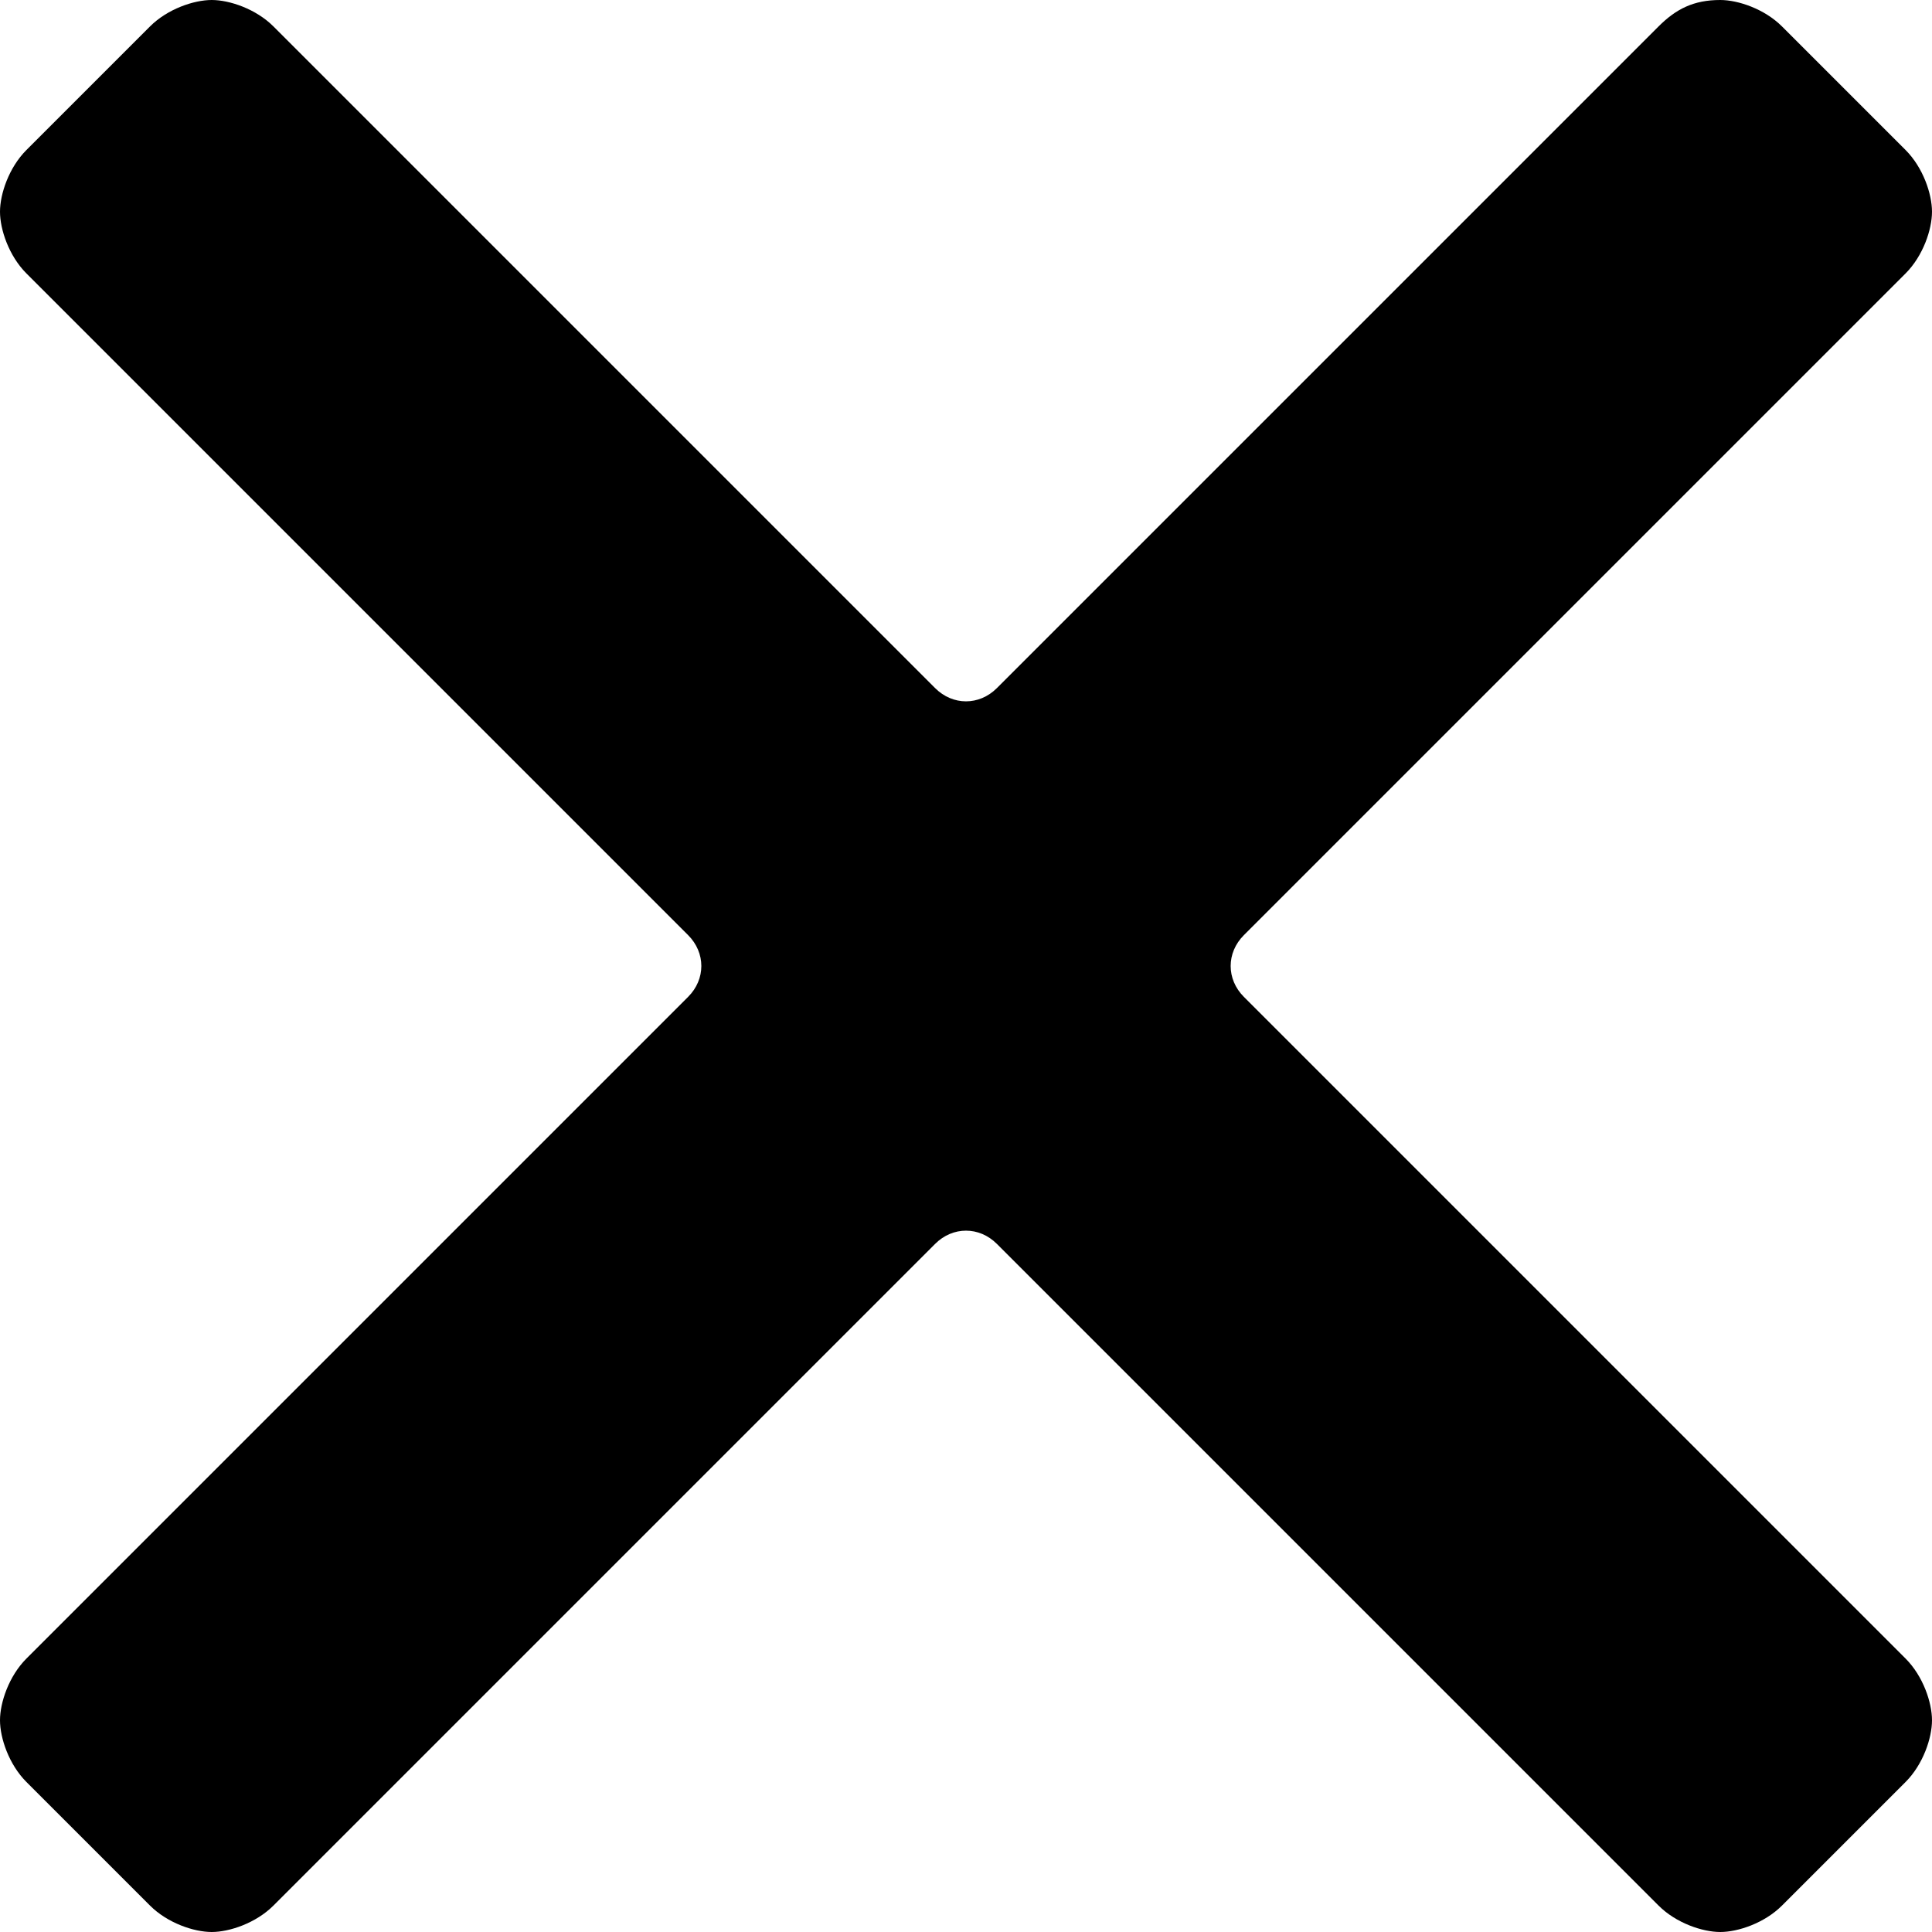
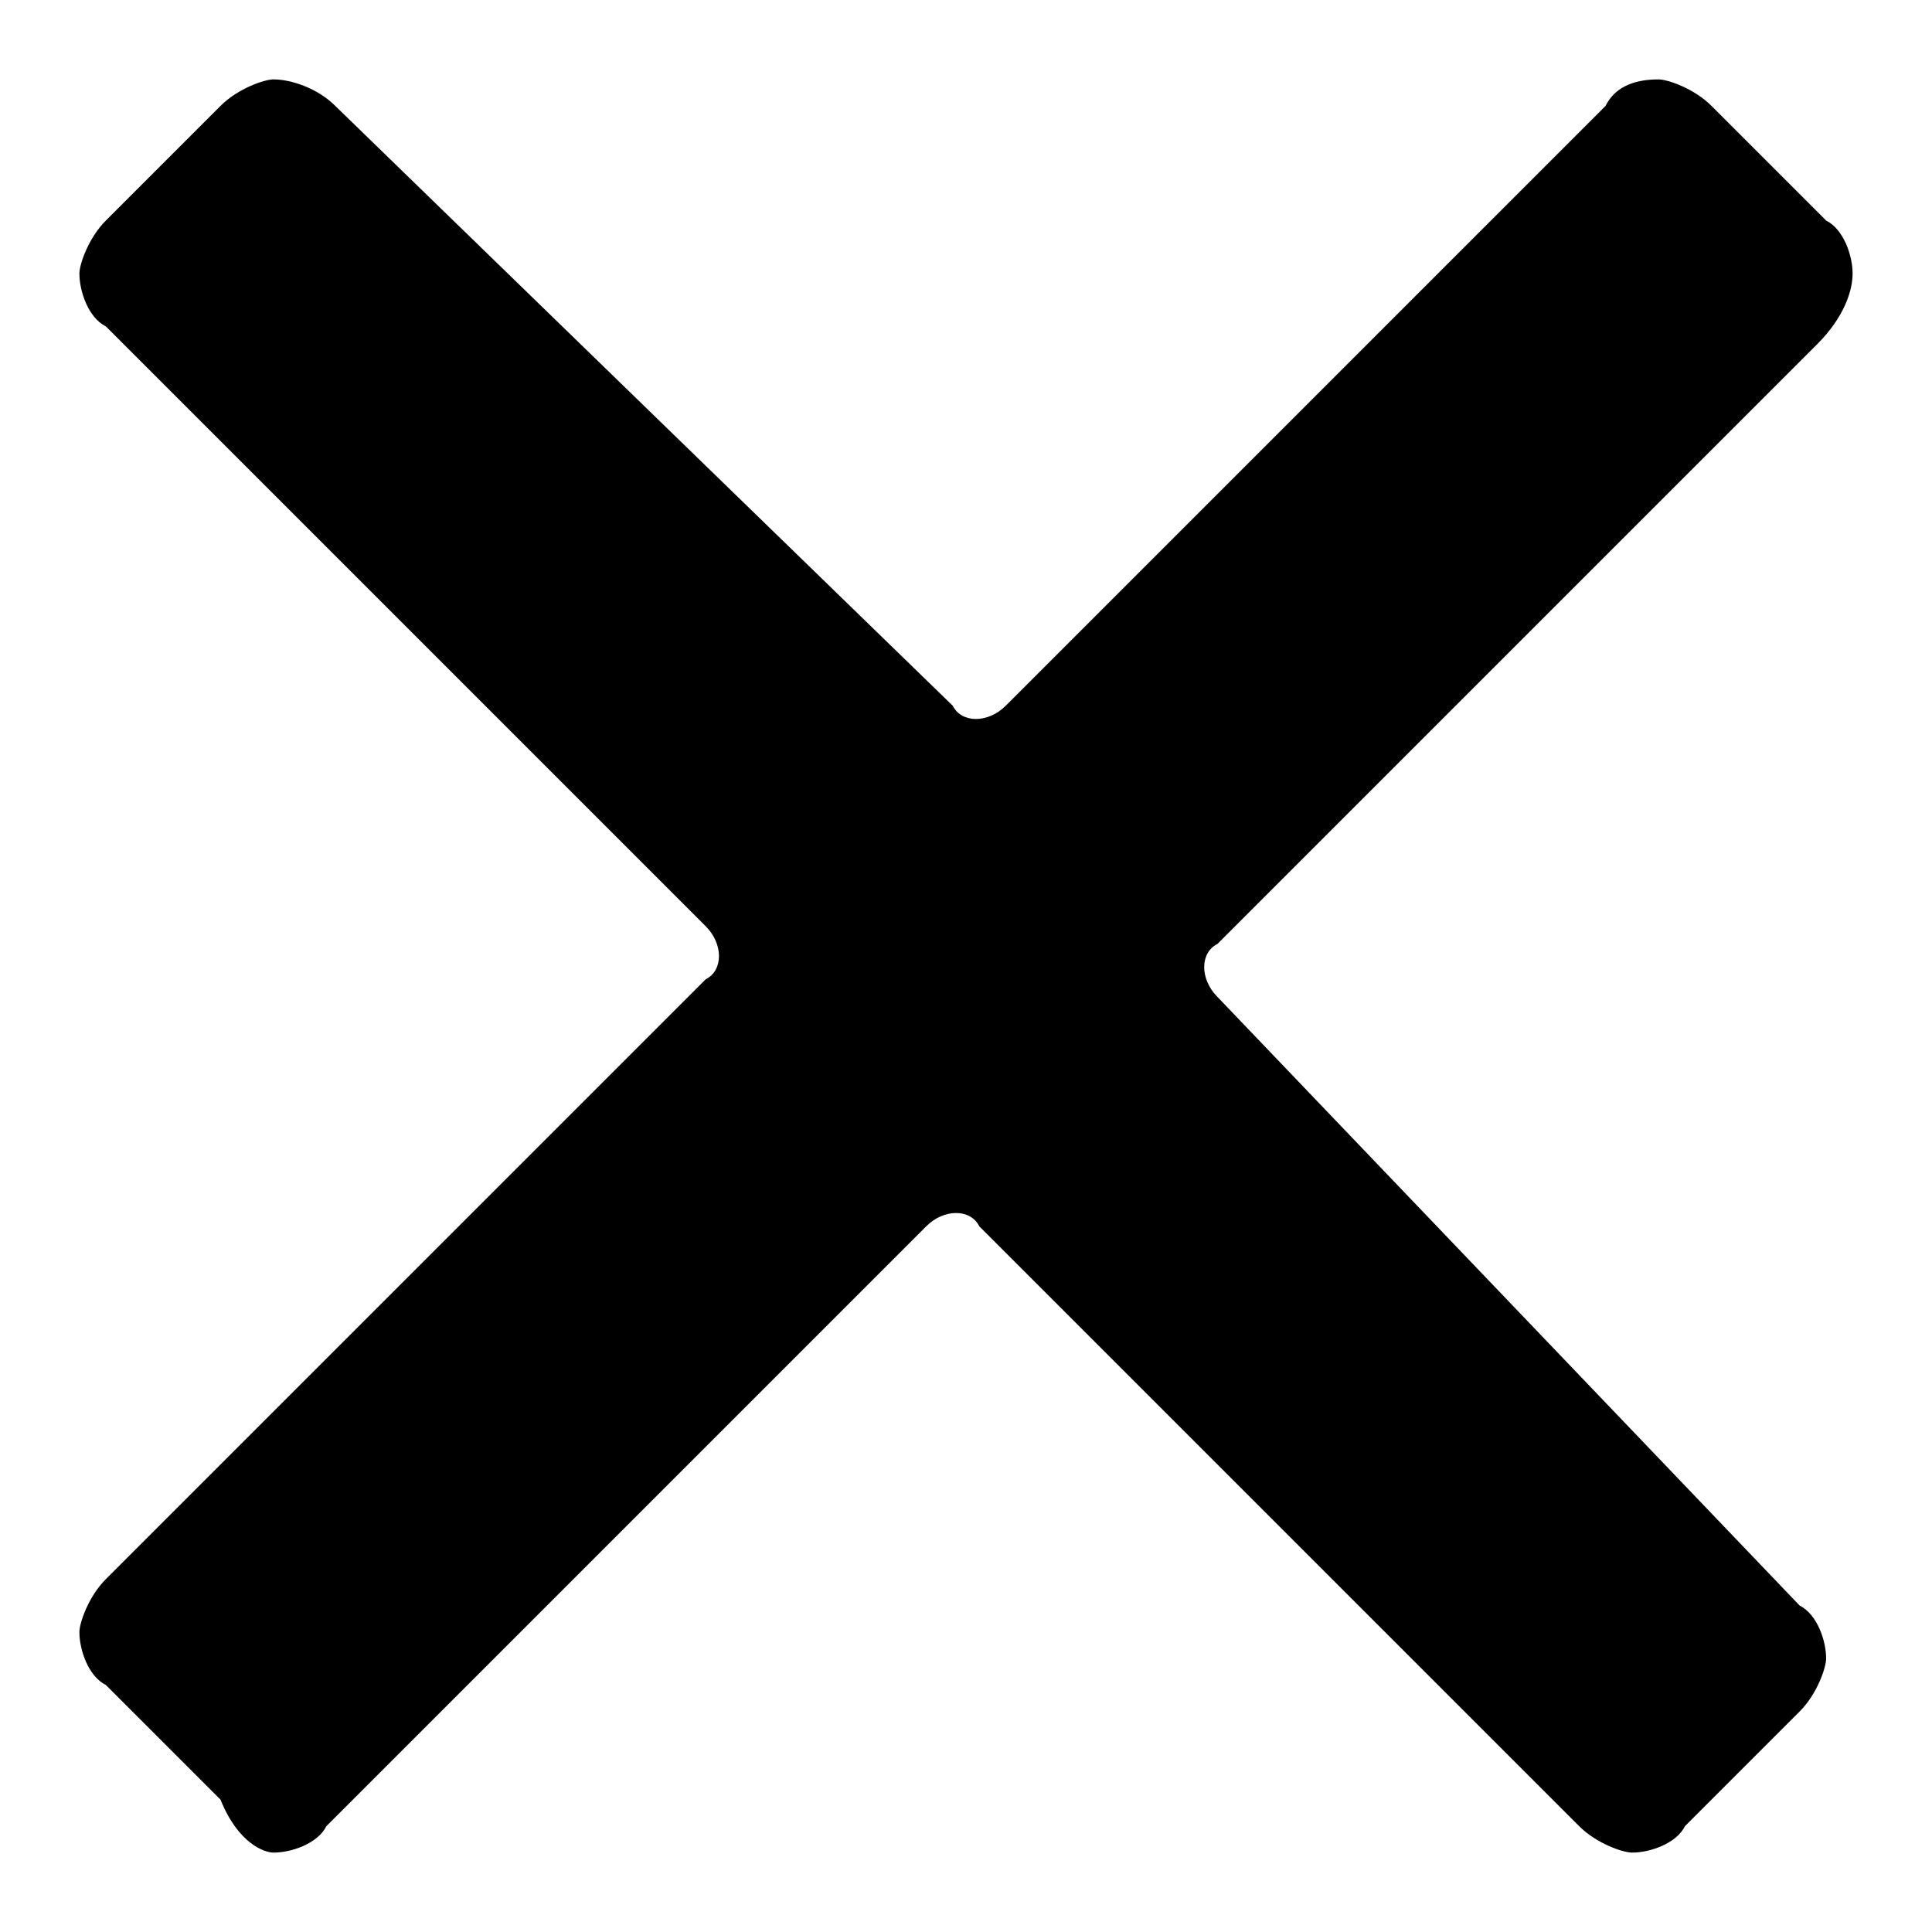
- <svg xmlns="http://www.w3.org/2000/svg" version="1.1" viewBox="0 0 21.9 21.9" enable-background="new 0 0 21.9 21.9">
-   <path d="M14.1,11.3c-0.2-0.2-0.2-0.5,0-0.7l7.5-7.5c0.2-0.2,0.3-0.5,0.3-0.7s-0.1-0.5-0.3-0.7l-1.4-1.4C20,0.1,19.7,0,19.5,0  c-0.3,0-0.5,0.1-0.7,0.3l-7.5,7.5c-0.2,0.2-0.5,0.2-0.7,0L3.1,0.3C2.9,0.1,2.6,0,2.4,0S1.9,0.1,1.7,0.3L0.3,1.7C0.1,1.9,0,2.2,0,2.4  s0.1,0.5,0.3,0.7l7.5,7.5c0.2,0.2,0.2,0.5,0,0.7l-7.5,7.5C0.1,19,0,19.3,0,19.5s0.1,0.5,0.3,0.7l1.4,1.4c0.2,0.2,0.5,0.3,0.7,0.3  s0.5-0.1,0.7-0.3l7.5-7.5c0.2-0.2,0.5-0.2,0.7,0l7.5,7.5c0.2,0.2,0.5,0.3,0.7,0.3s0.5-0.1,0.7-0.3l1.4-1.4c0.2-0.2,0.3-0.5,0.3-0.7  s-0.1-0.5-0.3-0.7L14.1,11.3z" />
+ <svg xmlns="http://www.w3.org/2000/svg" version="1.1" id="Ebene_1" x="0px" y="0px" viewBox="0 0 21.9 21.9" style="enable-background:new 0 0 21.9 21.9;" xml:space="preserve">
+   <path d="M13.8,11.3c-0.2-0.2-0.2-0.5,0-0.6l6.8-6.8C20.9,3.6,21,3.3,21,3.1c0-0.2-0.1-0.5-0.3-0.6l-1.3-1.3  c-0.2-0.2-0.5-0.3-0.6-0.3c-0.3,0-0.5,0.1-0.6,0.3l-6.8,6.8c-0.2,0.2-0.5,0.2-0.6,0L3.8,1.2C3.6,1,3.3,0.9,3.1,0.9  C3,0.9,2.7,1,2.5,1.2L1.2,2.5C1,2.7,0.9,3,0.9,3.1c0,0.2,0.1,0.5,0.3,0.6l6.8,6.8c0.2,0.2,0.2,0.5,0,0.6l-6.8,6.8  c-0.2,0.2-0.3,0.5-0.3,0.6c0,0.2,0.1,0.5,0.3,0.6l1.3,1.3C2.7,20.9,3,21,3.1,21c0.2,0,0.5-0.1,0.6-0.3l6.8-6.8  c0.2-0.2,0.5-0.2,0.6,0l6.8,6.8c0.2,0.2,0.5,0.3,0.6,0.3c0.2,0,0.5-0.1,0.6-0.3l1.3-1.3c0.2-0.2,0.3-0.5,0.3-0.6  c0-0.2-0.1-0.5-0.3-0.6L13.8,11.3z" />
</svg>
